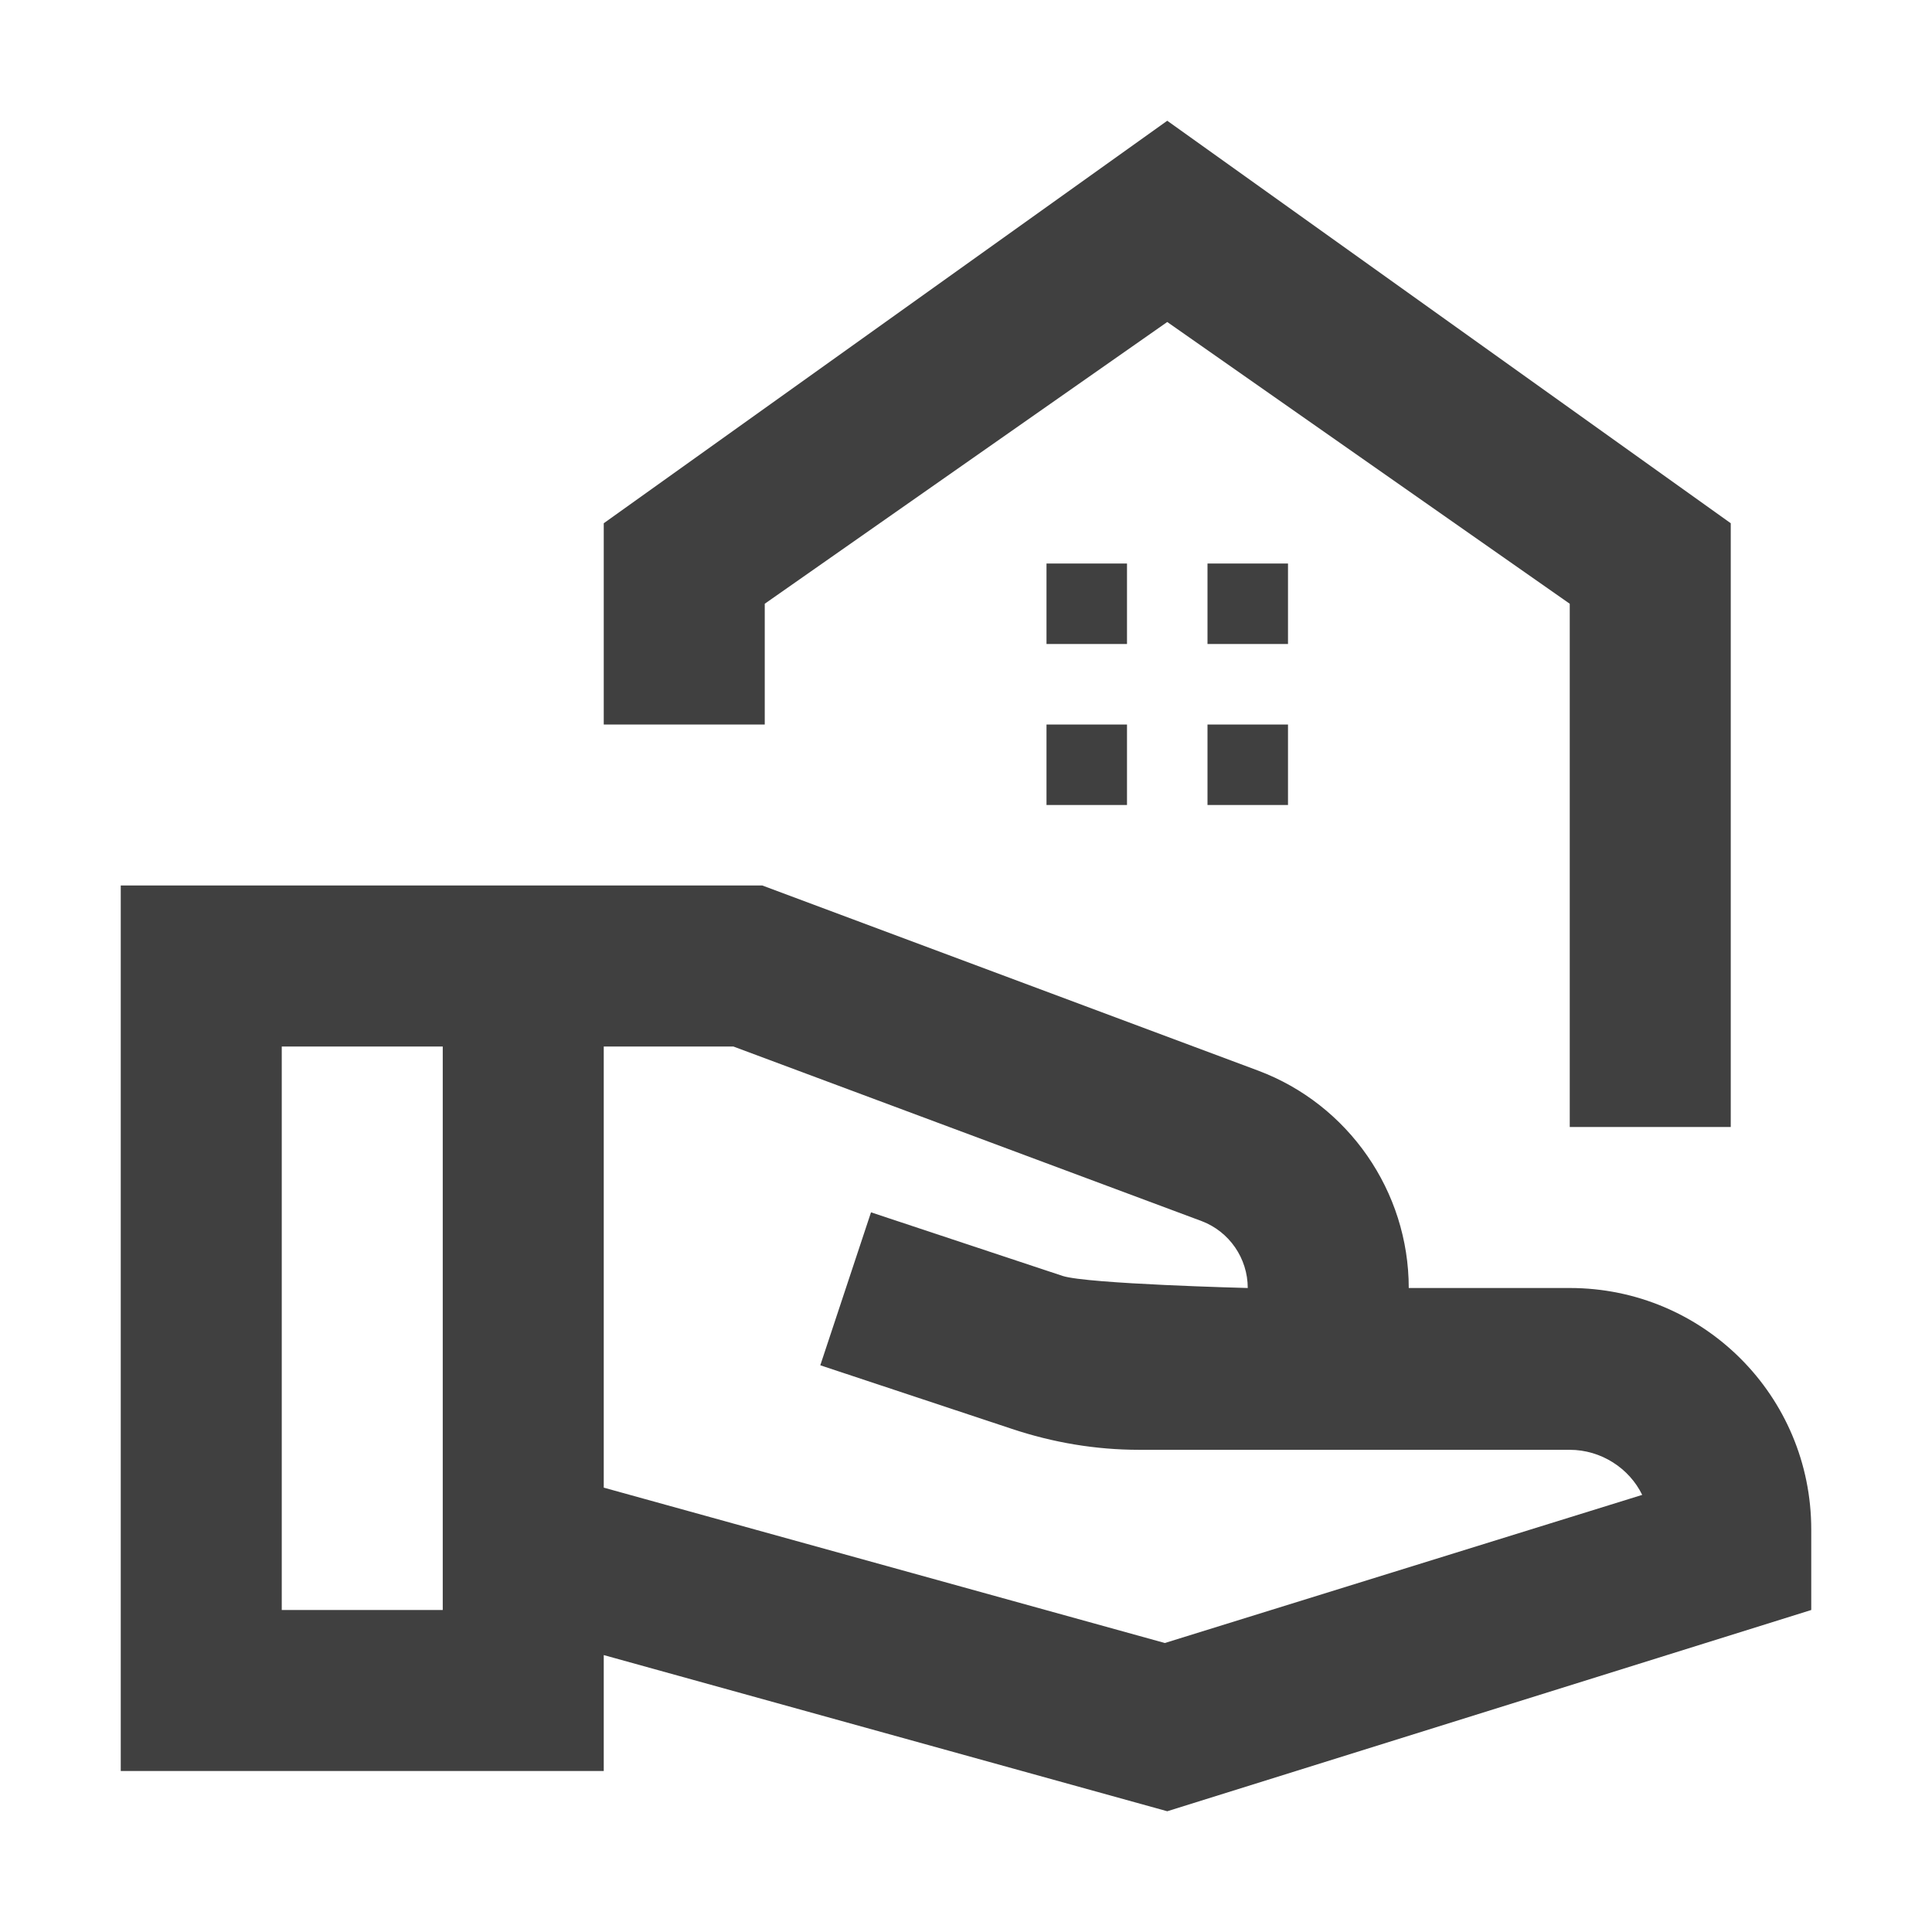
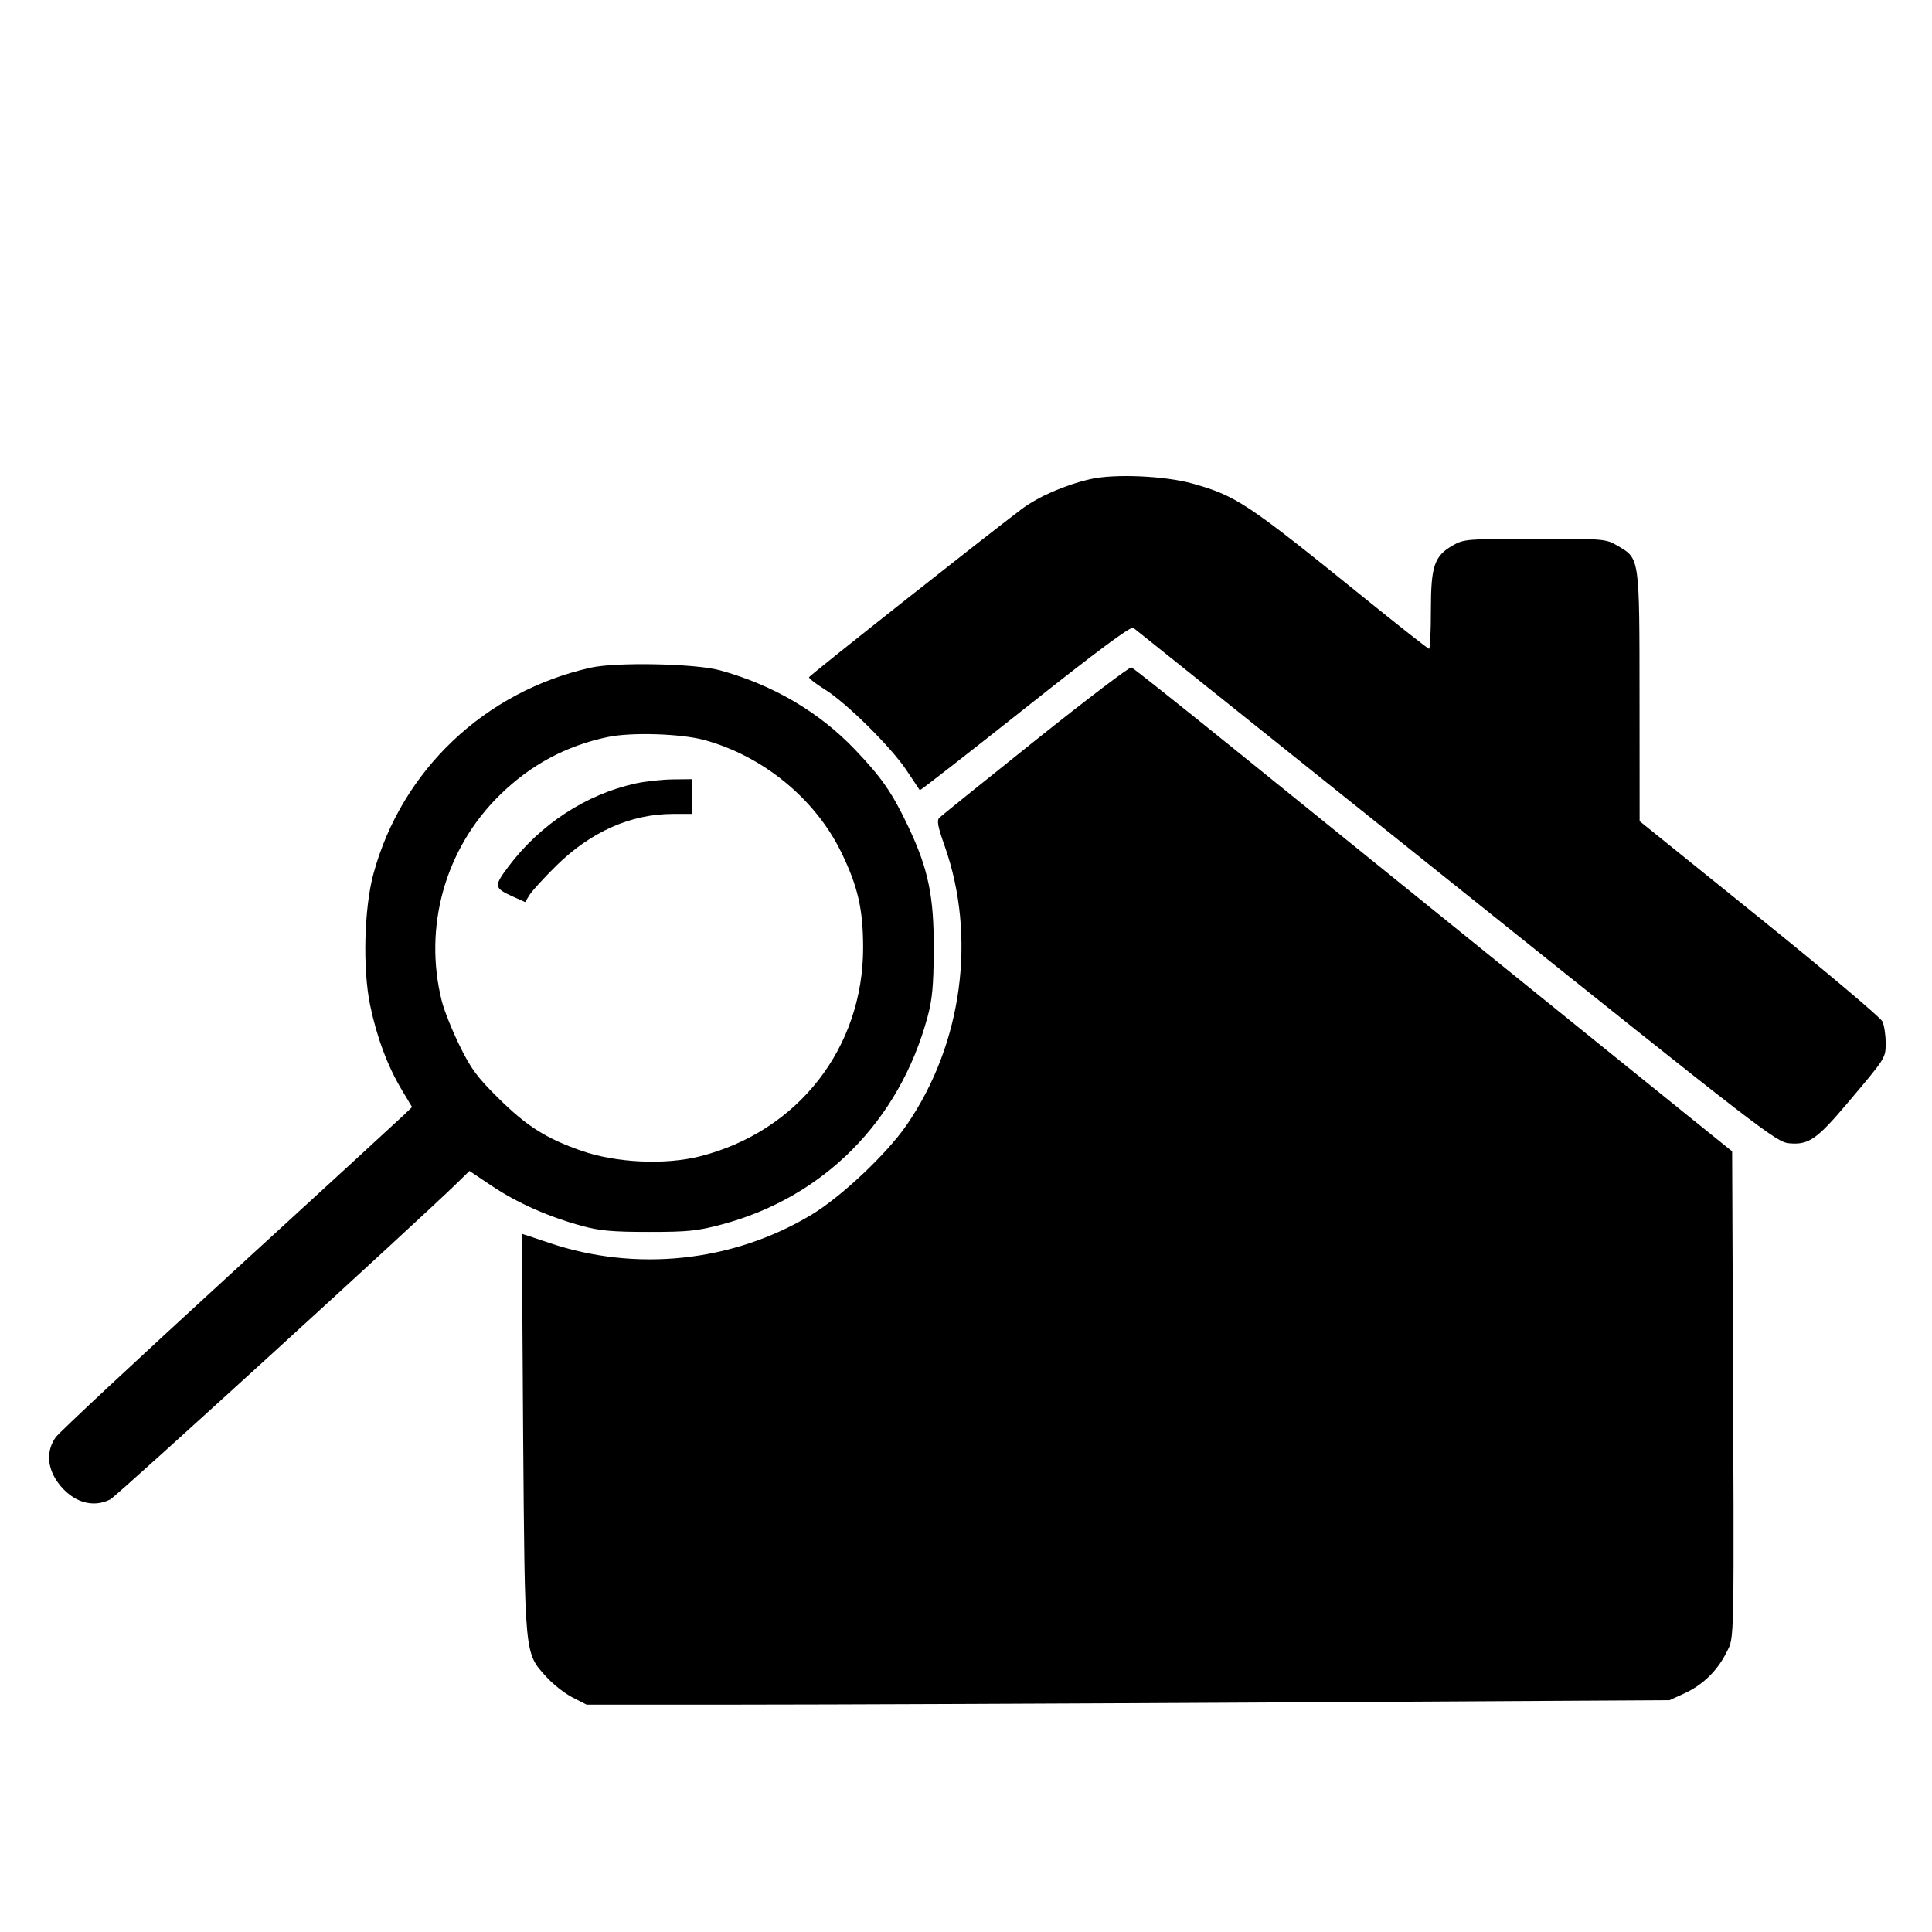
- <svg xmlns="http://www.w3.org/2000/svg" width="48" height="48" viewBox="0 0 48 48" fill="none">
-   <path d="M43 13V28H39V15L29 8L19 15V18H15V13L29 3L43 13ZM32 14H30V16H32V14ZM28 14H26V16H28V14ZM32 18H30V20H32V18ZM28 18H26V20H28V18ZM39 32H35C35 29.6 33.5 27.44 31.26 26.6L18.94 22H3V44H15V41.12L29 45L45 40V38C45 34.68 42.32 32 39 32ZM7 40V26H11V40H7ZM28.94 40.82L15 36.96V26H18.22L29.86 30.34C30.54 30.6 31 31.26 31 32C31 32 27.02 31.9 26.4 31.7L21.64 30.12L20.38 33.92L25.14 35.5C26.16 35.84 27.22 36.02 28.3 36.02H39C39.78 36.02 40.48 36.48 40.8 37.14L28.94 40.82Z" fill="#404040" />
+ <svg xmlns="http://www.w3.org/2000/svg" version="1.1" width="667" height="667">
+   <path d="M376.500 165.398 C 367.626 167.436,358.376 171.476,352.606 175.832 C 339.261 185.908,279.477 233.186,279.302 233.802 C 279.193 234.186,281.636 236.075,284.731 238.000 C 292.264 242.685,307.681 257.951,313.008 266.000 C 315.374 269.575,317.418 272.641,317.552 272.813 C 317.685 272.986,334.056 260.232,353.933 244.471 C 379.291 224.363,390.434 216.094,391.286 216.752 C 391.954 217.268,442.128 257.427,502.784 305.995 C 609.463 391.413,613.223 394.314,617.784 394.712 C 624.409 395.290,627.235 393.341,637.670 381.000 C 651.228 364.965,651.000 365.327,651.000 359.912 C 651.000 357.262,650.497 353.990,649.882 352.640 C 649.267 351.291,630.155 335.182,607.411 316.843 L 566.058 283.500 566.029 240.651 C 565.996 192.212,566.095 192.898,558.532 188.466 C 554.368 186.026,554.072 186.000,529.912 186.016 C 506.494 186.032,505.341 186.124,501.604 188.266 C 495.151 191.966,494.000 195.366,494.000 210.734 C 494.000 218.030,493.717 224.000,493.371 224.000 C 493.025 224.000,482.869 216.012,470.802 206.250 C 430.562 173.694,426.874 171.238,411.821 166.972 C 402.314 164.277,384.782 163.496,376.500 165.398 M204.000 230.496 C 167.429 238.658,138.734 265.822,128.962 301.530 C 125.705 313.429,125.159 334.357,127.775 347.005 C 130.062 358.065,133.821 368.106,138.760 376.349 L 142.265 382.197 139.382 384.978 C 137.797 386.507,110.625 411.453,79.000 440.412 C 47.375 469.372,20.487 494.468,19.250 496.181 C 15.941 500.761,16.215 506.616,19.980 511.814 C 24.853 518.541,31.982 520.823,38.119 517.621 C 40.316 516.475,144.567 421.361,157.786 408.442 L 162.072 404.253 169.837 409.450 C 178.544 415.279,189.395 420.097,200.825 423.211 C 207.066 424.912,211.397 425.303,224.000 425.306 C 237.510 425.309,240.746 424.978,249.208 422.723 C 284.360 413.357,310.479 387.034,320.201 351.175 C 321.863 345.045,322.299 340.381,322.367 328.000 C 322.468 309.519,320.510 300.029,313.571 285.382 C 308.013 273.649,304.431 268.476,295.103 258.712 C 282.727 245.758,266.759 236.400,248.500 231.400 C 240.054 229.088,212.794 228.534,204.000 230.496 M357.500 255.565 C 339.900 269.632,324.959 281.672,324.298 282.320 C 323.364 283.237,323.758 285.367,326.066 291.874 C 337.271 323.464,332.218 360.606,312.916 388.527 C 306.029 398.490,290.343 413.256,280.128 419.392 C 252.949 435.718,219.519 439.266,189.396 429.021 C 184.512 427.359,180.415 426.000,180.291 426.000 C 180.168 426.000,180.309 456.938,180.604 494.750 C 181.211 572.315,181.039 570.490,188.537 578.830 C 190.859 581.412,194.950 584.644,197.629 586.012 L 202.500 588.500 255.000 588.500 C 283.875 588.500,367.998 588.157,441.939 587.737 L 576.378 586.973 581.526 584.617 C 587.883 581.706,592.971 576.731,596.108 570.358 C 598.818 564.855,598.715 570.573,598.227 452.495 L 598.000 397.490 581.750 384.392 C 572.813 377.189,559.425 366.377,552.000 360.367 C 536.080 347.479,473.447 296.850,425.624 258.211 C 406.992 243.157,391.242 230.649,390.624 230.415 C 390.006 230.181,375.100 241.498,357.500 255.565 M243.112 255.467 C 263.416 260.979,281.509 275.833,290.502 294.373 C 296.177 306.074,297.967 313.897,297.985 327.090 C 298.034 361.761,275.467 390.656,241.665 399.204 C 229.584 402.259,212.699 401.470,200.739 397.291 C 188.452 392.999,181.837 388.799,171.929 378.997 C 164.731 371.878,162.575 368.950,158.672 360.997 C 156.109 355.774,153.350 348.878,152.541 345.673 C 146.071 320.050,153.674 292.973,172.526 274.500 C 183.214 264.026,195.420 257.468,209.856 254.442 C 217.942 252.747,235.033 253.274,243.112 255.467 M219.500 270.468 C 202.385 274.201,186.511 284.564,175.527 299.175 C 170.417 305.974,170.510 306.574,177.143 309.564 L 181.297 311.438 182.820 308.969 C 183.657 307.611,187.754 303.125,191.924 299.000 C 203.862 287.190,217.780 281.000,232.394 281.000 L 239.000 281.000 239.000 275.000 L 239.000 269.000 232.250 269.079 C 228.537 269.123,222.800 269.748,219.500 270.468 " stroke="none" fill="black" fill-rule="evenodd" />
</svg>
